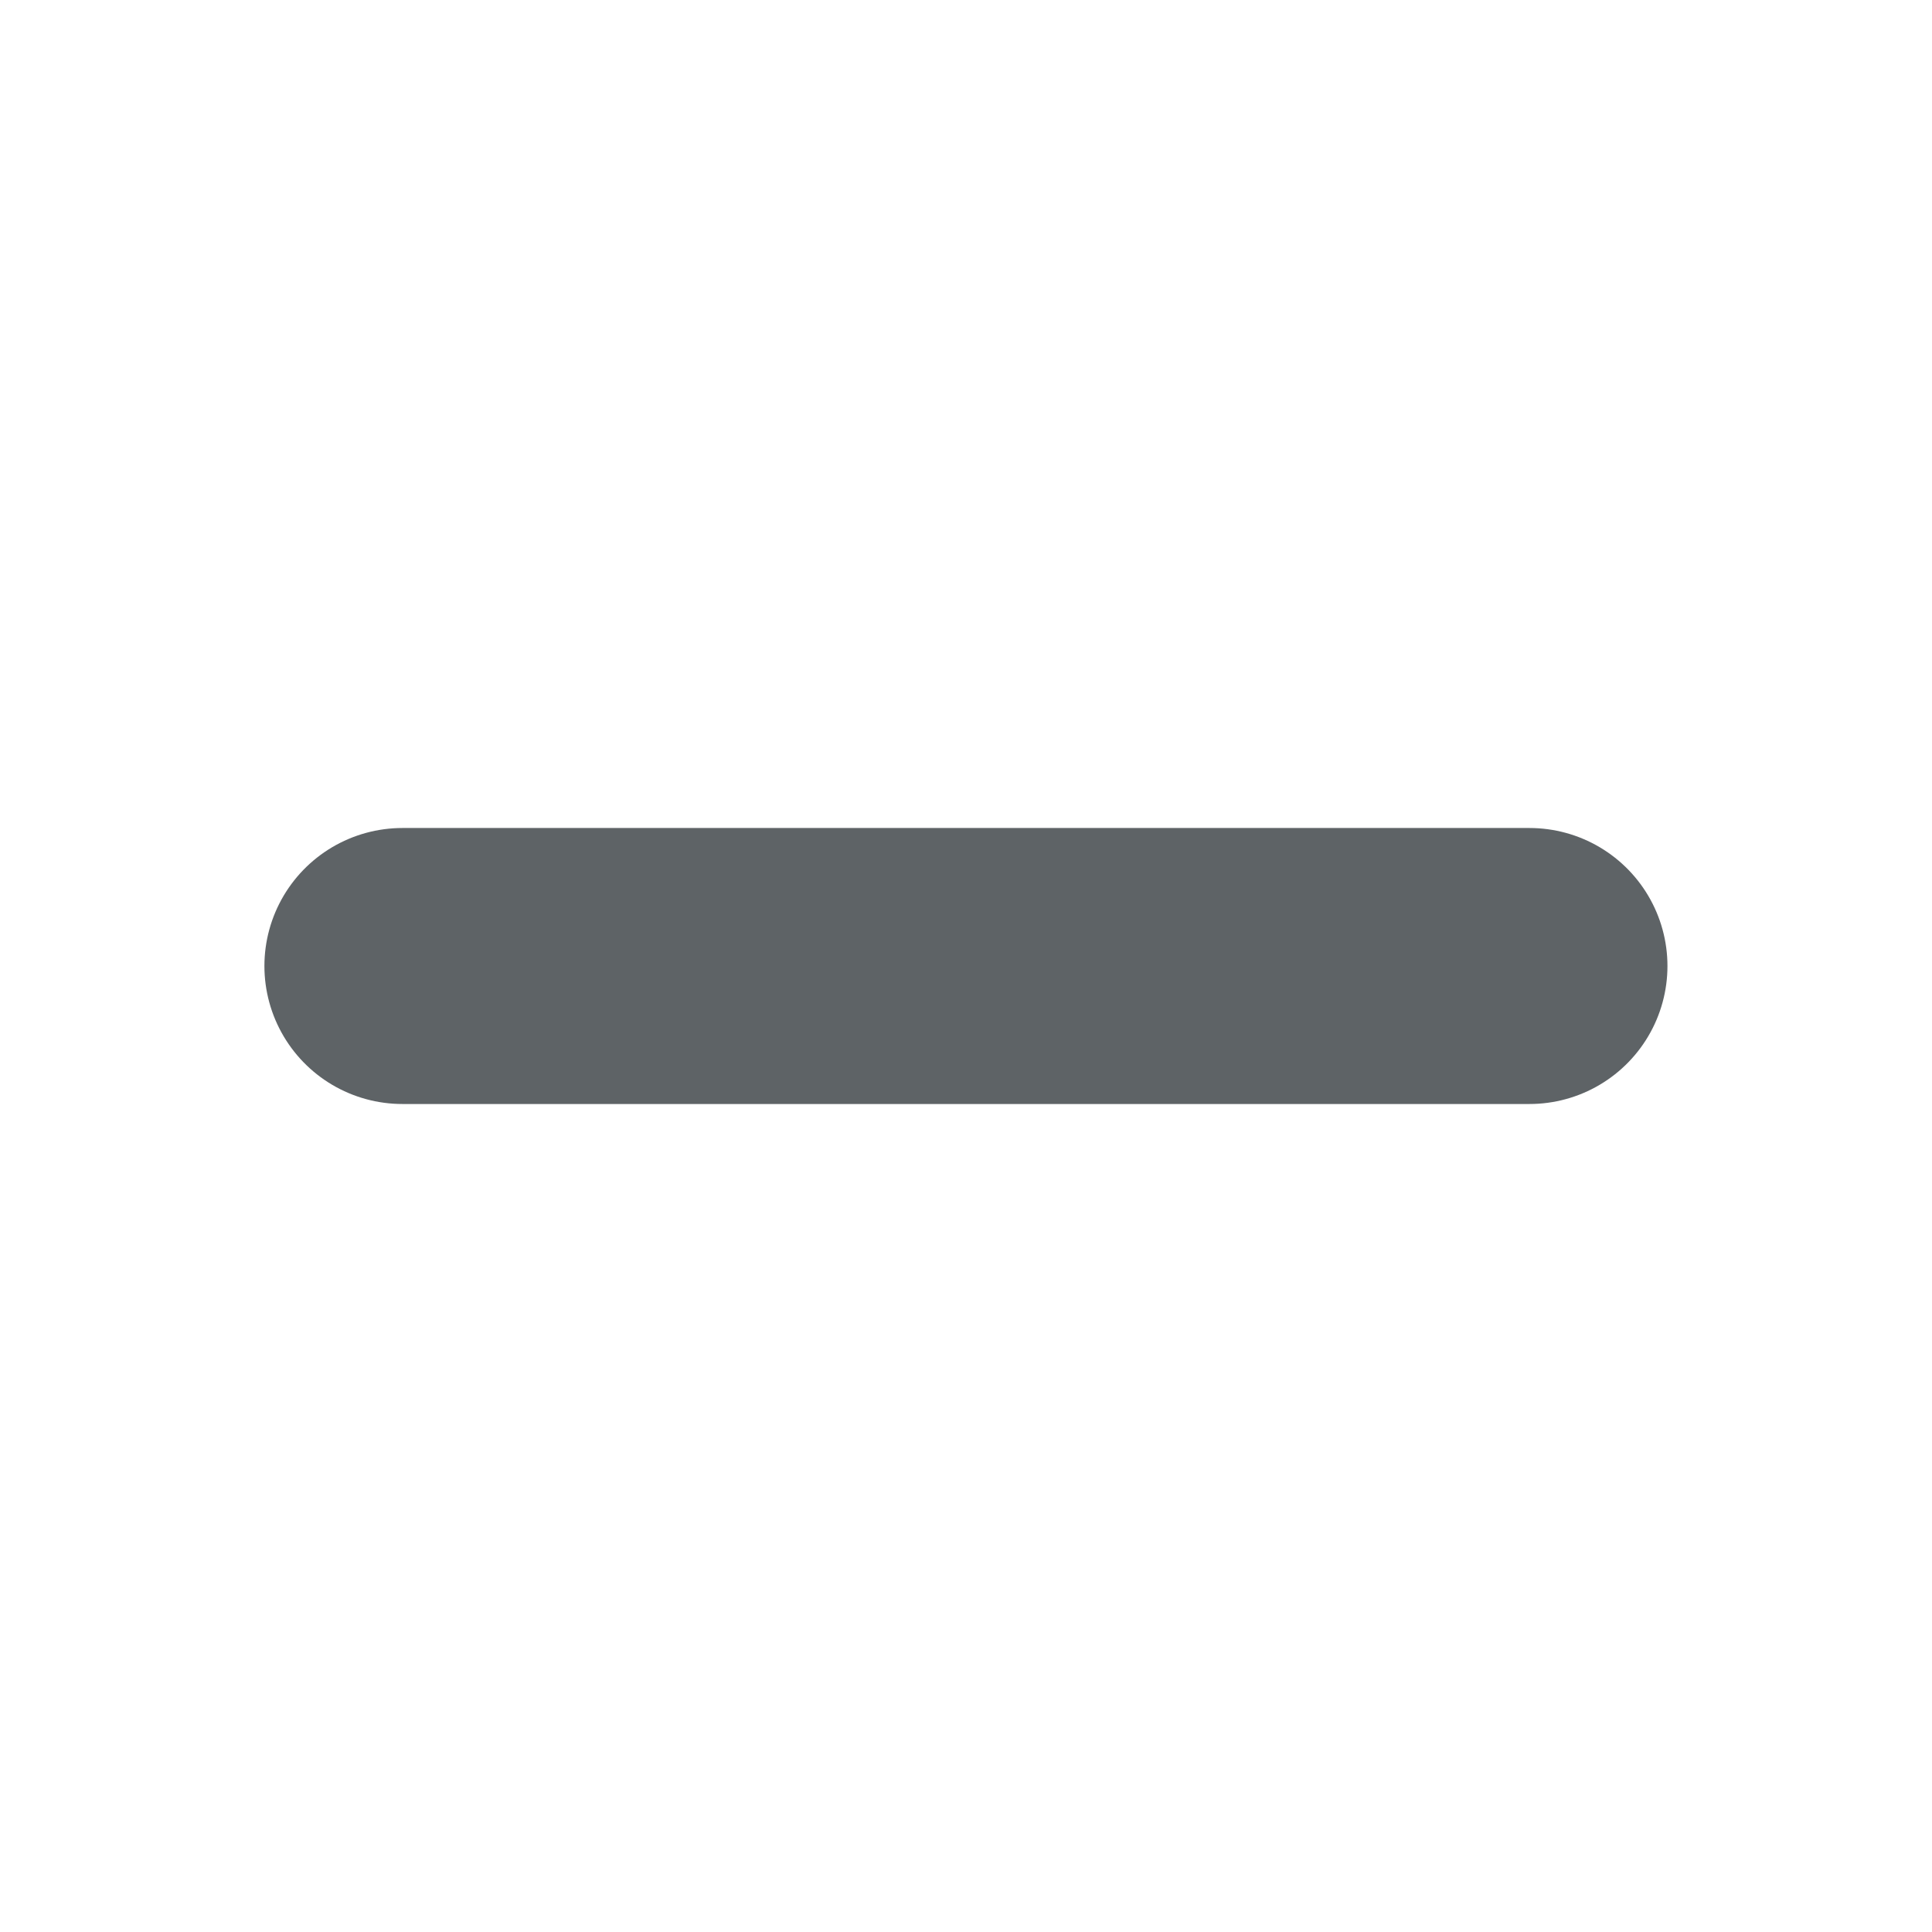
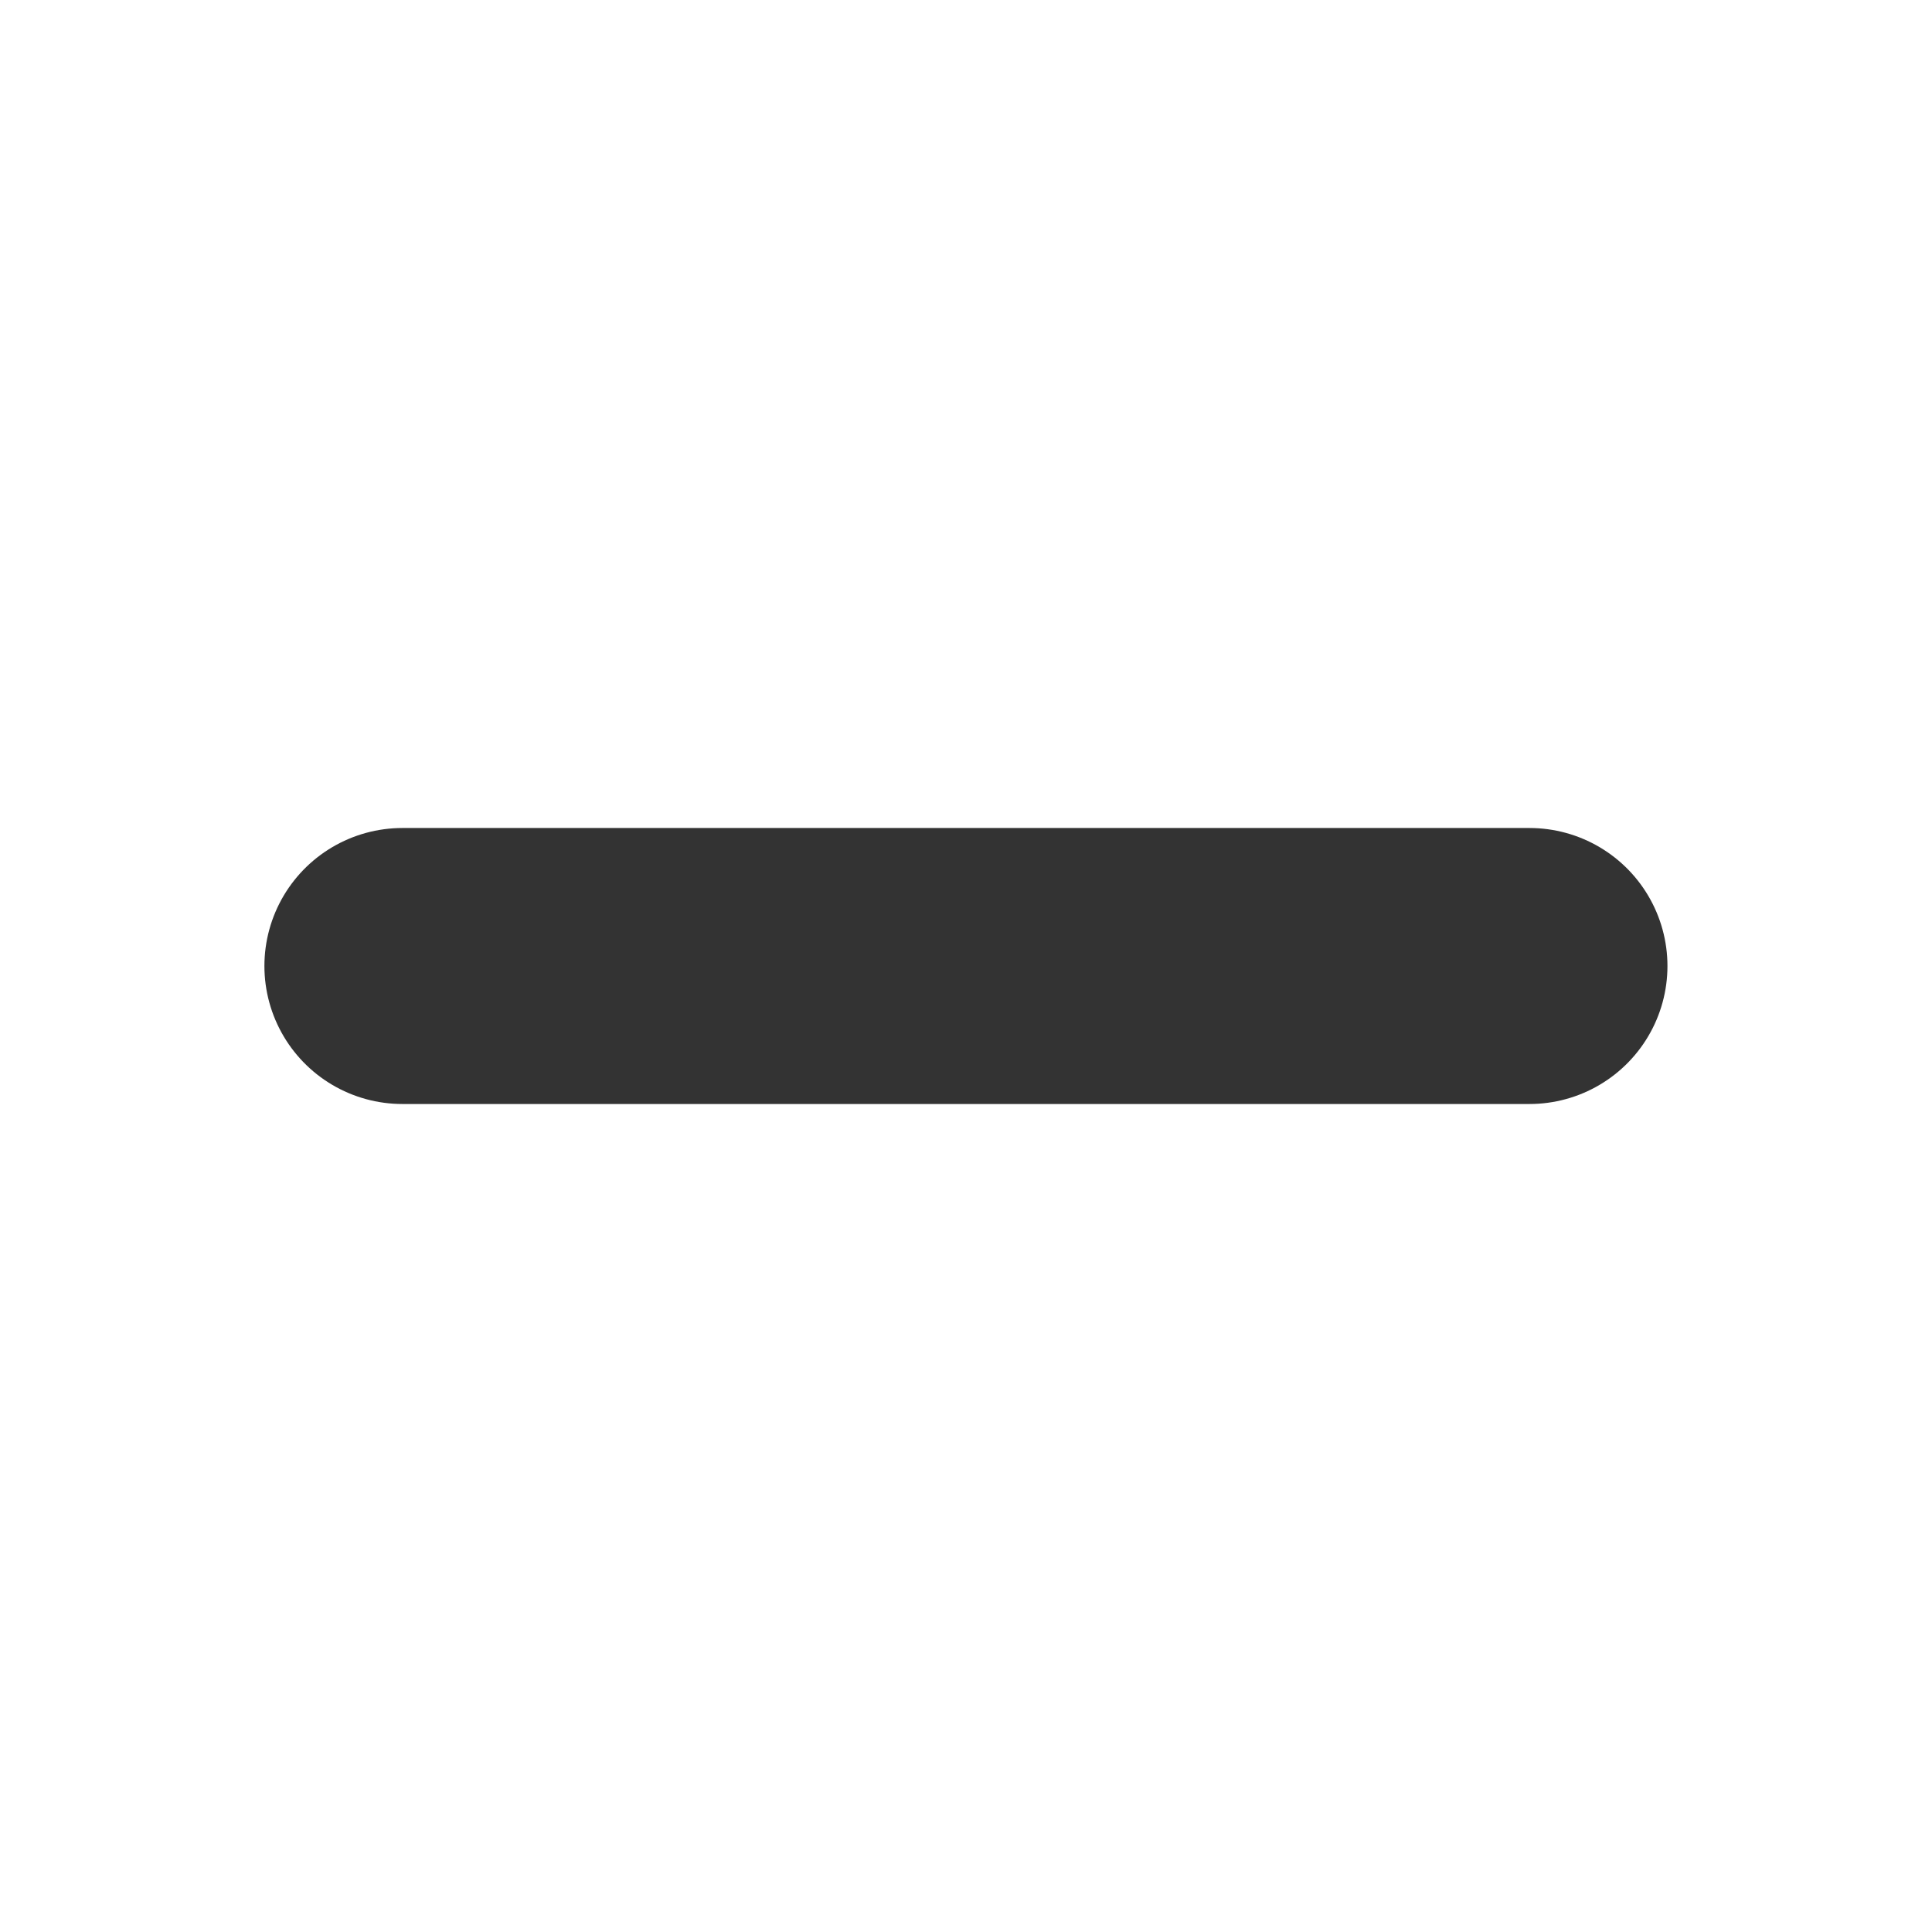
<svg xmlns="http://www.w3.org/2000/svg" width="14" height="14" viewBox="0 0 14 14" fill="none">
-   <path d="M2.916 7H11.083" stroke="#5E6366" stroke-width="2" stroke-linecap="round" stroke-linejoin="round" />
+   <path d="M2.916 7H11.083" stroke="#333333" stroke-width="2" stroke-linecap="round" stroke-linejoin="round" />
</svg>
